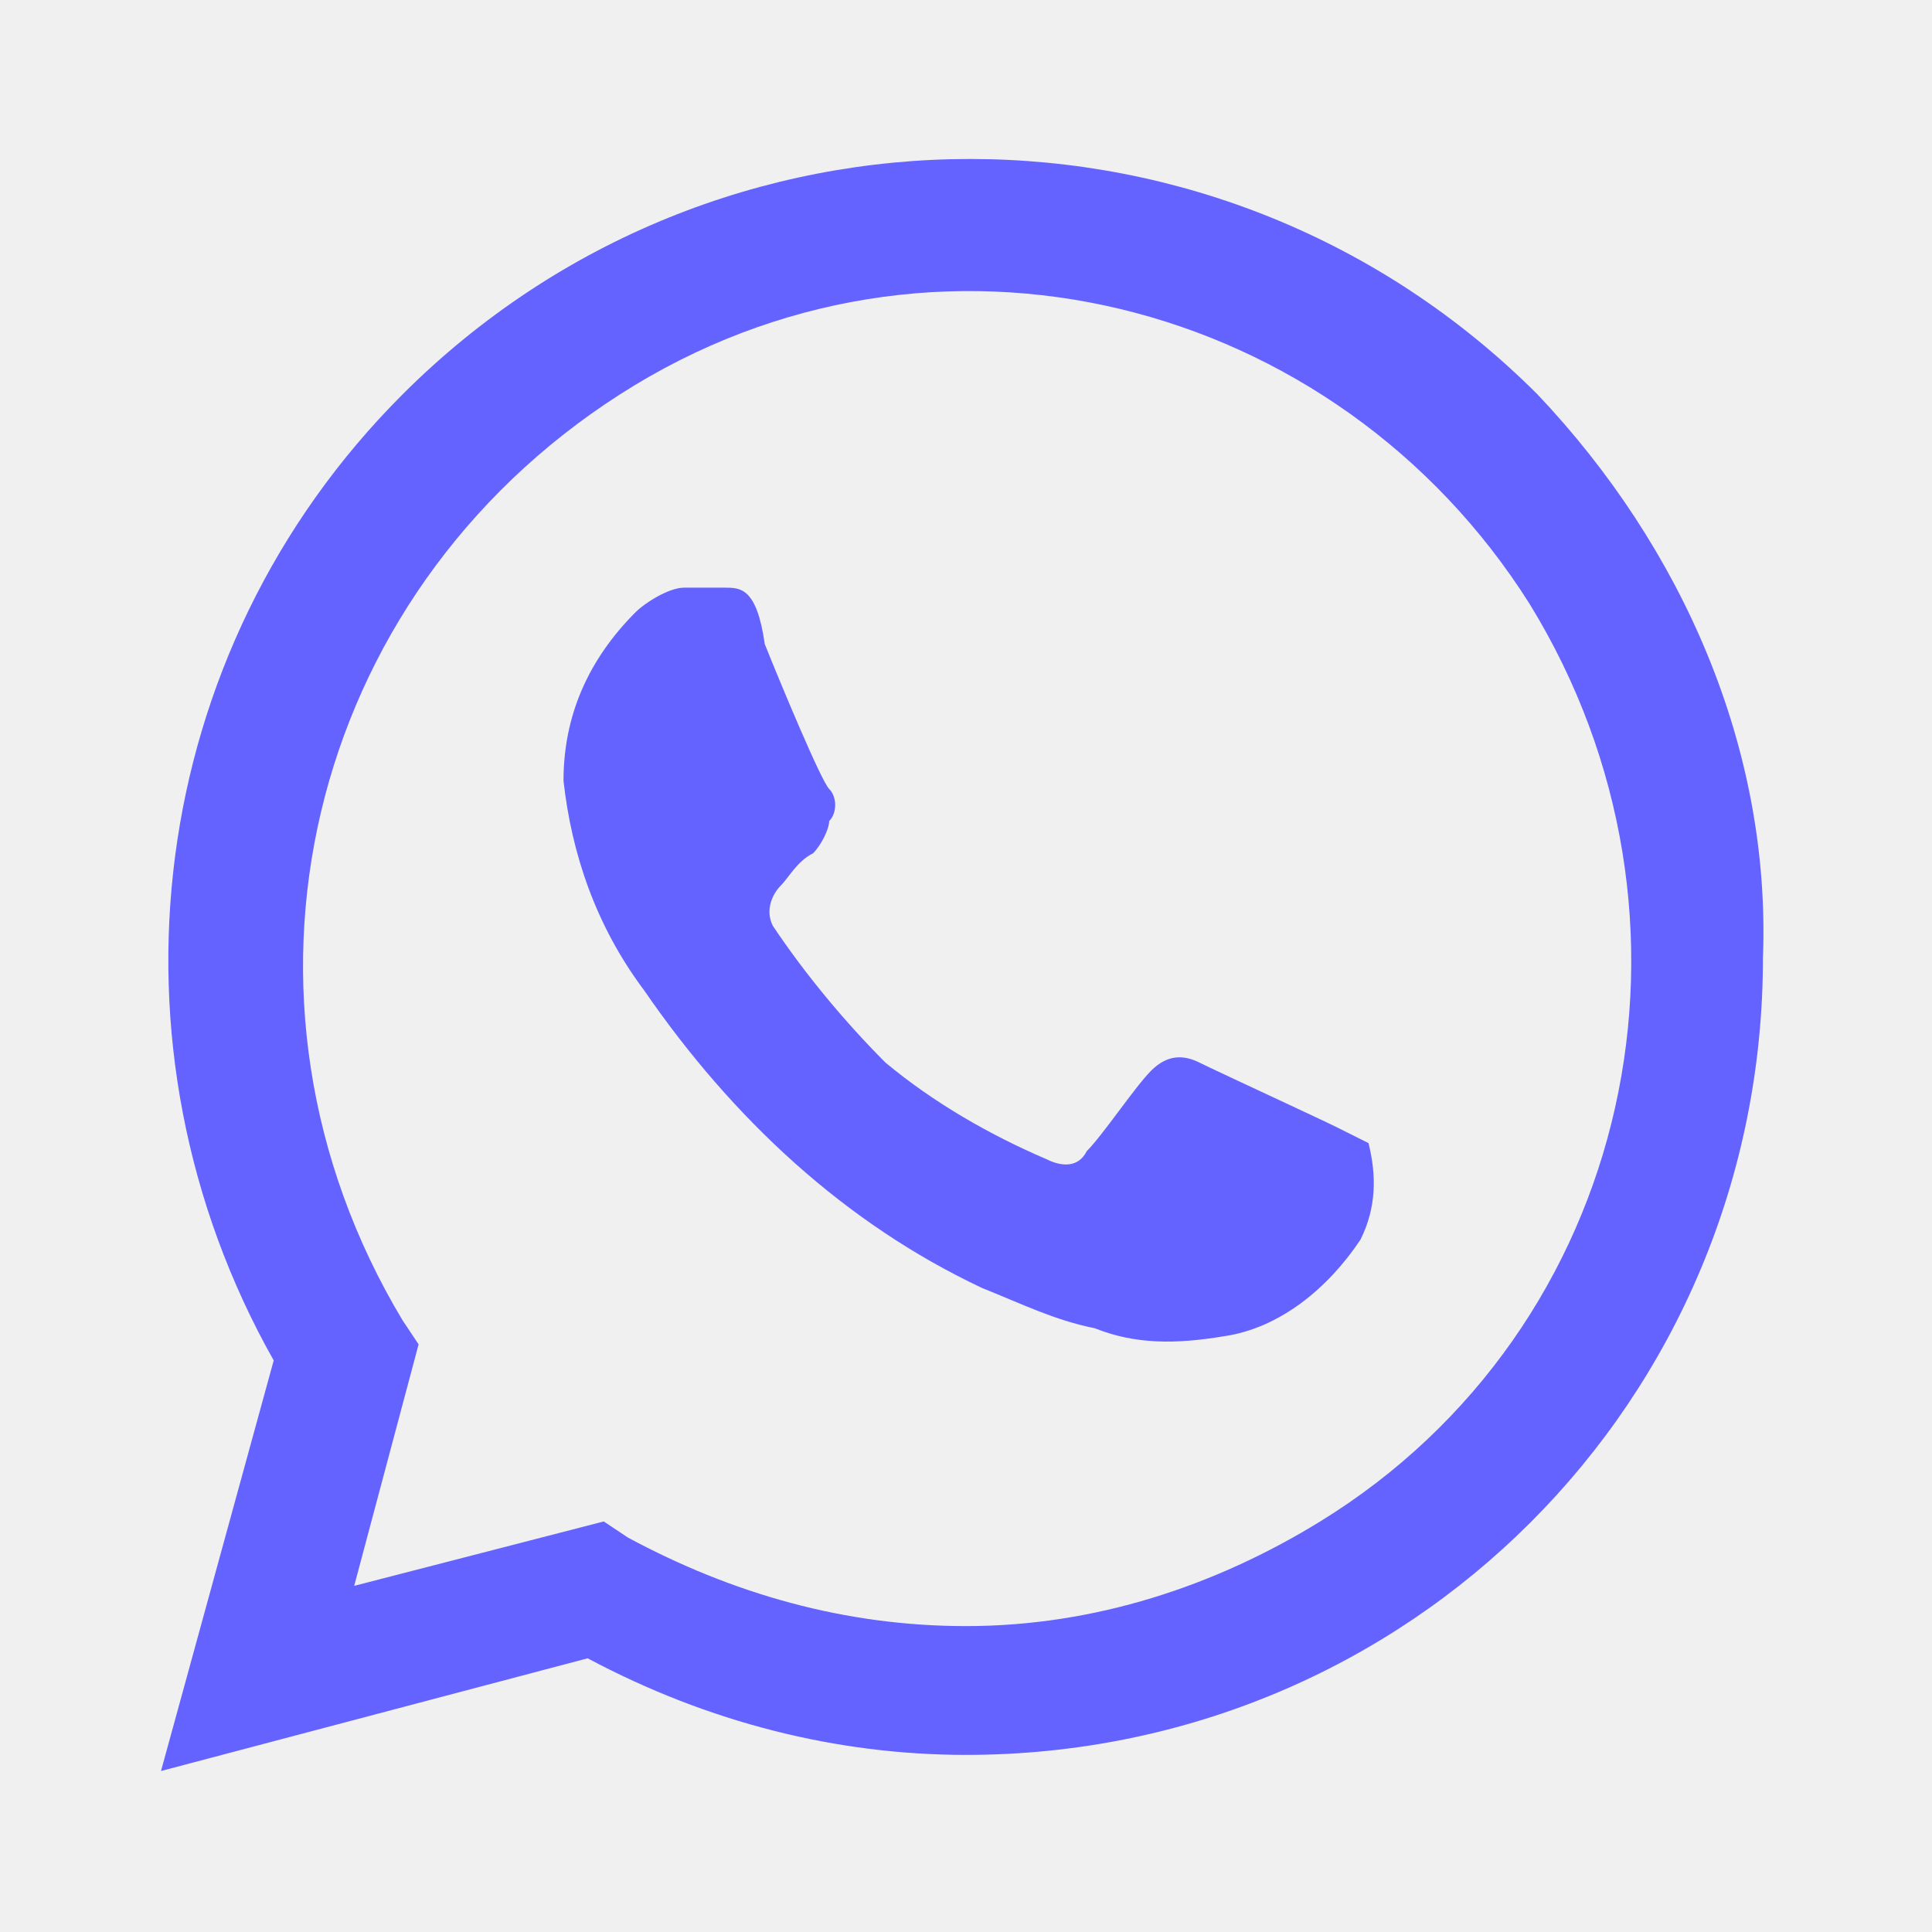
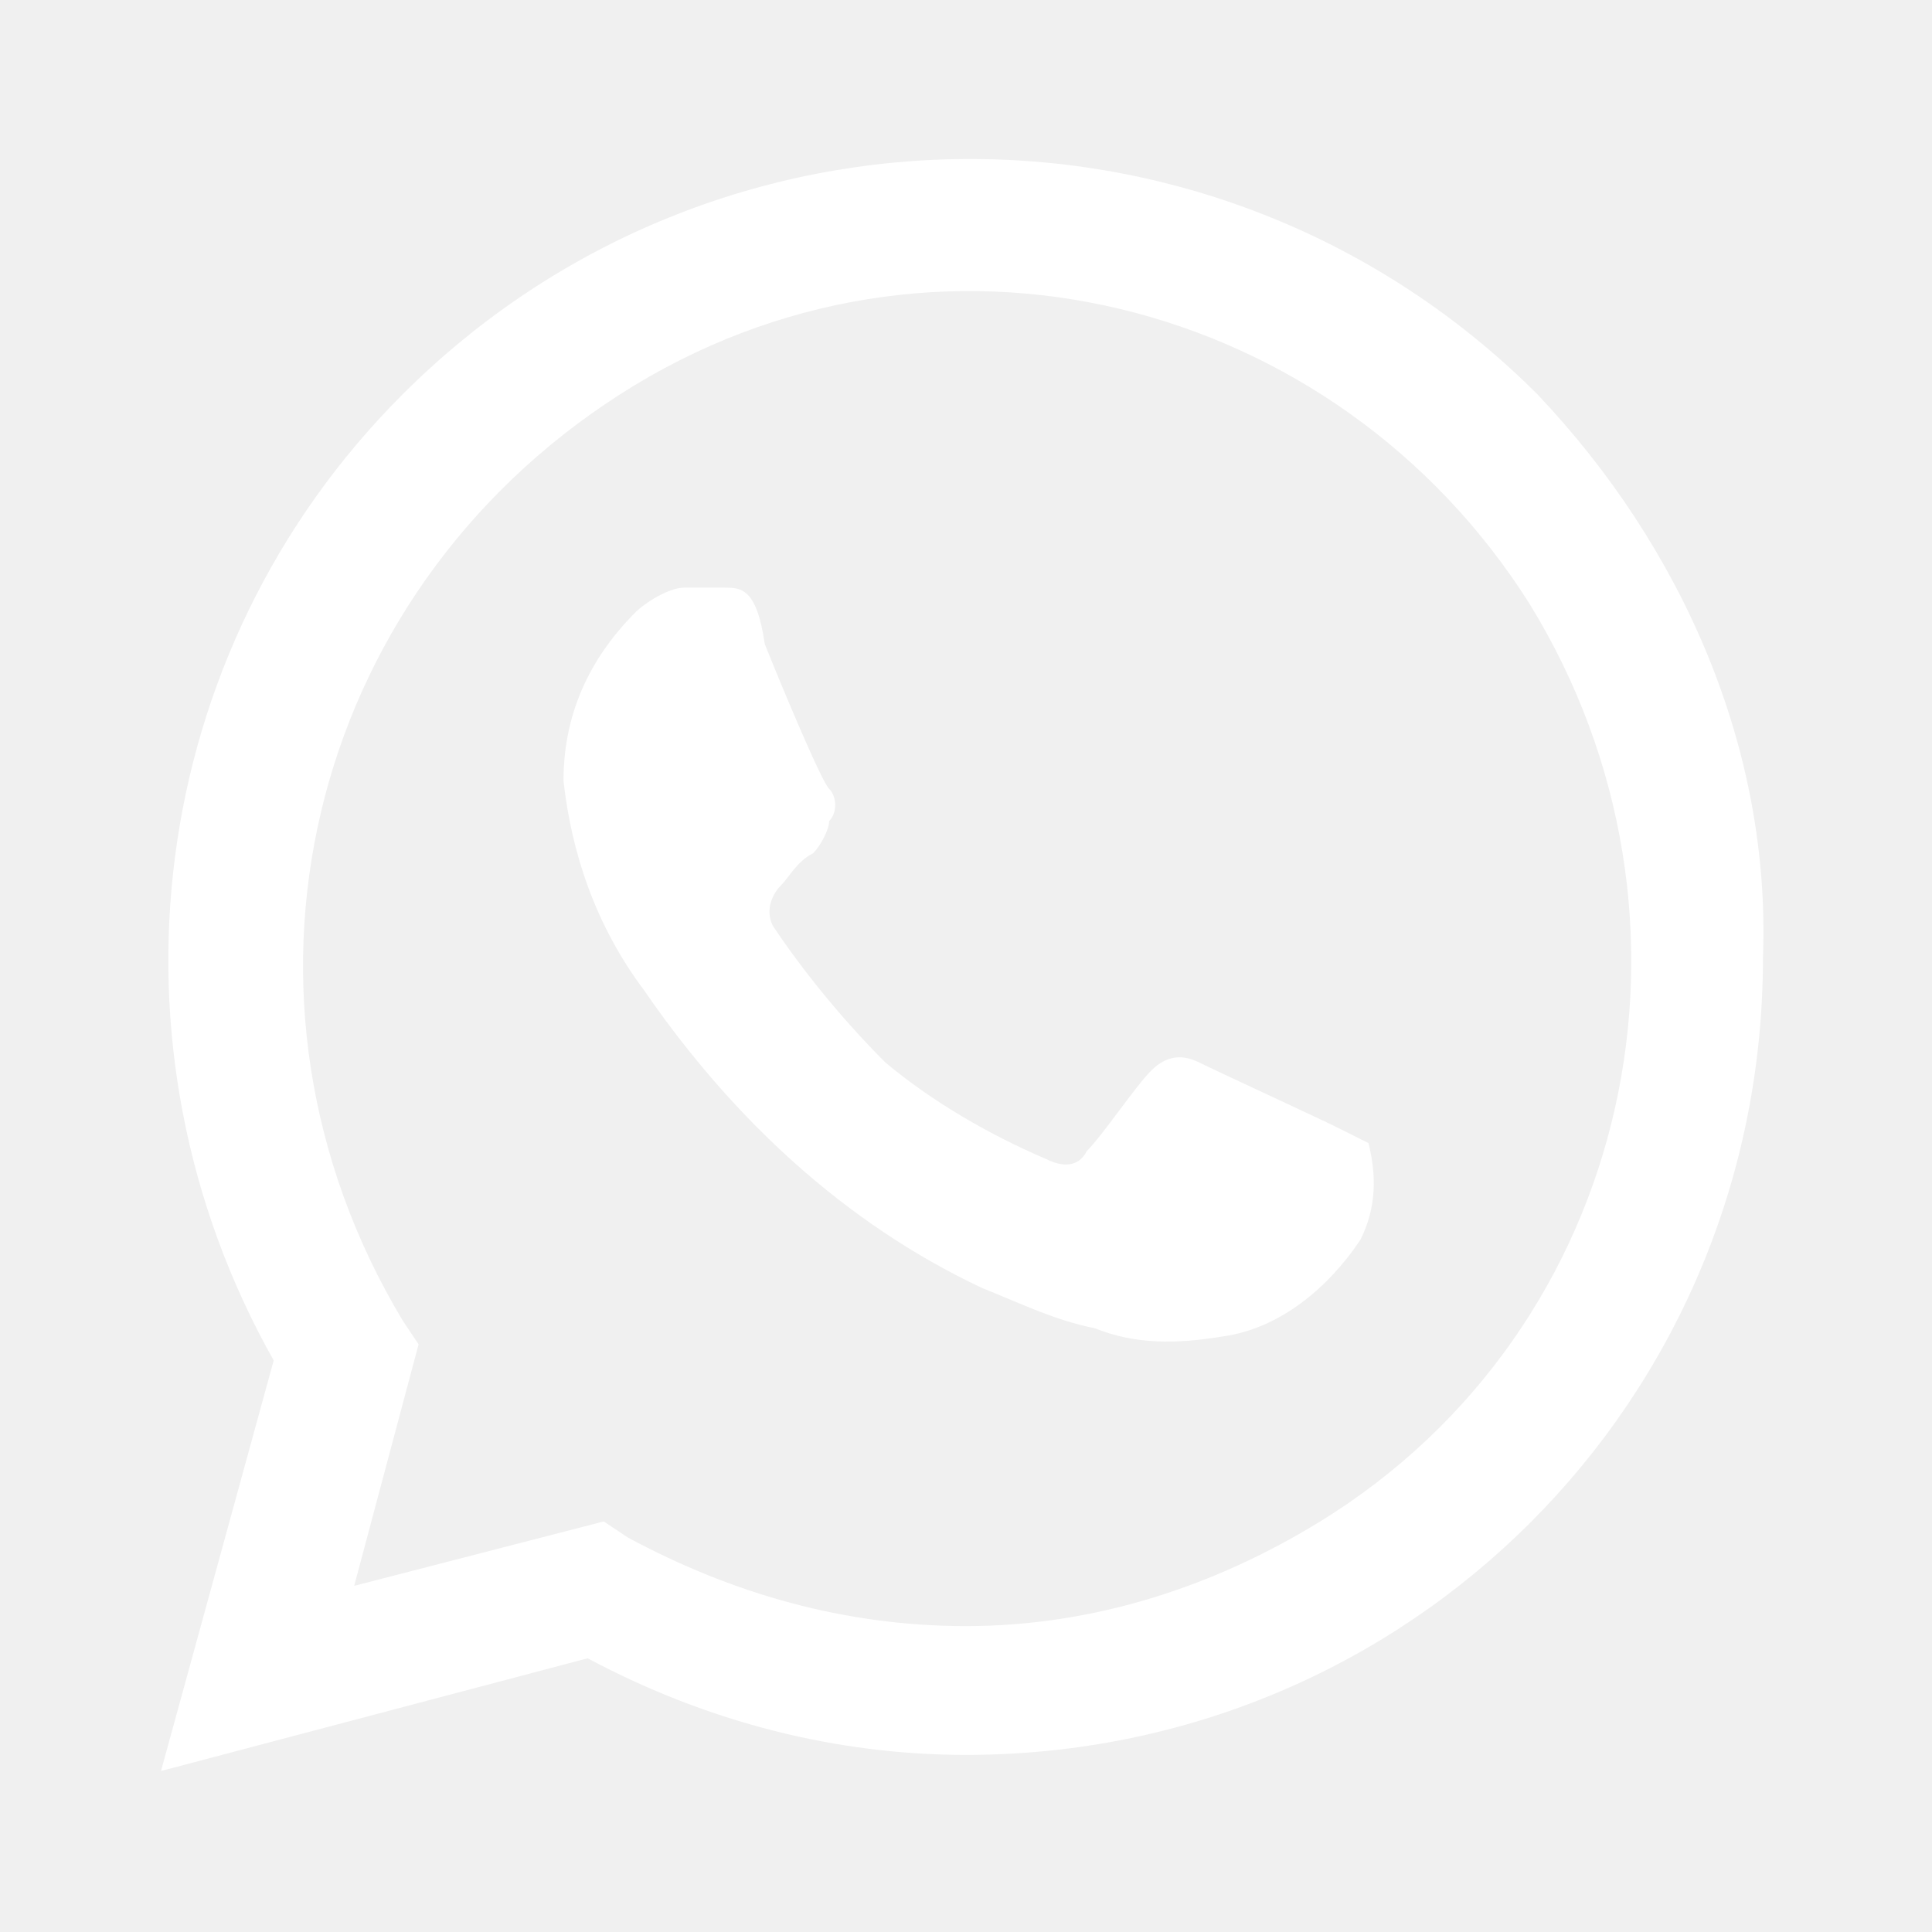
<svg xmlns="http://www.w3.org/2000/svg" enable-background="new 0 0 24 24" viewBox="0 0 24 24" id="whatsapp">
-   <path fill="#6563FF" d="M16.6 14c-.2-.1-1.5-.7-1.7-.8-.2-.1-.4-.1-.6.1-.2.2-.6.8-.8 1-.1.2-.3.2-.5.1-.7-.3-1.4-.7-2-1.2-.5-.5-1-1.1-1.4-1.7-.1-.2 0-.4.1-.5.1-.1.2-.3.4-.4.1-.1.2-.3.2-.4.1-.1.1-.3 0-.4-.1-.1-.6-1.3-.8-1.8-.1-.7-.3-.7-.5-.7h-.5c-.2 0-.5.2-.6.3-.6.6-.9 1.3-.9 2.1.1.9.4 1.8 1 2.6 1.1 1.6 2.5 2.9 4.2 3.7.5.2.9.4 1.4.5.5.2 1 .2 1.6.1.7-.1 1.3-.6 1.7-1.2.2-.4.2-.8.1-1.2l-.4-.2m2.5-9.1C15.2 1 8.9 1 5 4.9c-3.2 3.2-3.8 8.1-1.6 12L2 22l5.3-1.4c1.5.8 3.1 1.2 4.7 1.2 5.5 0 9.9-4.4 9.9-9.9.1-2.6-1-5.1-2.8-7m-2.7 14c-1.3.8-2.8 1.3-4.4 1.3-1.5 0-2.9-.4-4.2-1.1l-.3-.2-3.1.8.8-3-.2-.3c-2.4-4-1.2-9 2.7-11.5S16.6 3.7 19 7.5c2.4 3.9 1.3 9-2.6 11.4" />
+   <path fill="#FFFFFF" d="M16.6 14c-.2-.1-1.5-.7-1.7-.8-.2-.1-.4-.1-.6.1-.2.2-.6.8-.8 1-.1.2-.3.2-.5.1-.7-.3-1.4-.7-2-1.2-.5-.5-1-1.1-1.4-1.7-.1-.2 0-.4.1-.5.1-.1.2-.3.4-.4.1-.1.2-.3.2-.4.1-.1.1-.3 0-.4-.1-.1-.6-1.3-.8-1.8-.1-.7-.3-.7-.5-.7h-.5c-.2 0-.5.2-.6.3-.6.6-.9 1.3-.9 2.1.1.9.4 1.8 1 2.6 1.1 1.6 2.5 2.9 4.2 3.7.5.2.9.4 1.4.5.5.2 1 .2 1.6.1.7-.1 1.3-.6 1.7-1.2.2-.4.2-.8.1-1.2l-.4-.2m2.5-9.1C15.2 1 8.9 1 5 4.9c-3.2 3.2-3.8 8.1-1.6 12L2 22l5.3-1.4c1.5.8 3.1 1.2 4.7 1.2 5.5 0 9.9-4.4 9.9-9.9.1-2.6-1-5.1-2.8-7m-2.7 14c-1.3.8-2.8 1.3-4.4 1.3-1.5 0-2.9-.4-4.2-1.1l-.3-.2-3.1.8.8-3-.2-.3c-2.4-4-1.2-9 2.7-11.5S16.6 3.7 19 7.5c2.4 3.9 1.3 9-2.6 11.4" />
</svg>
